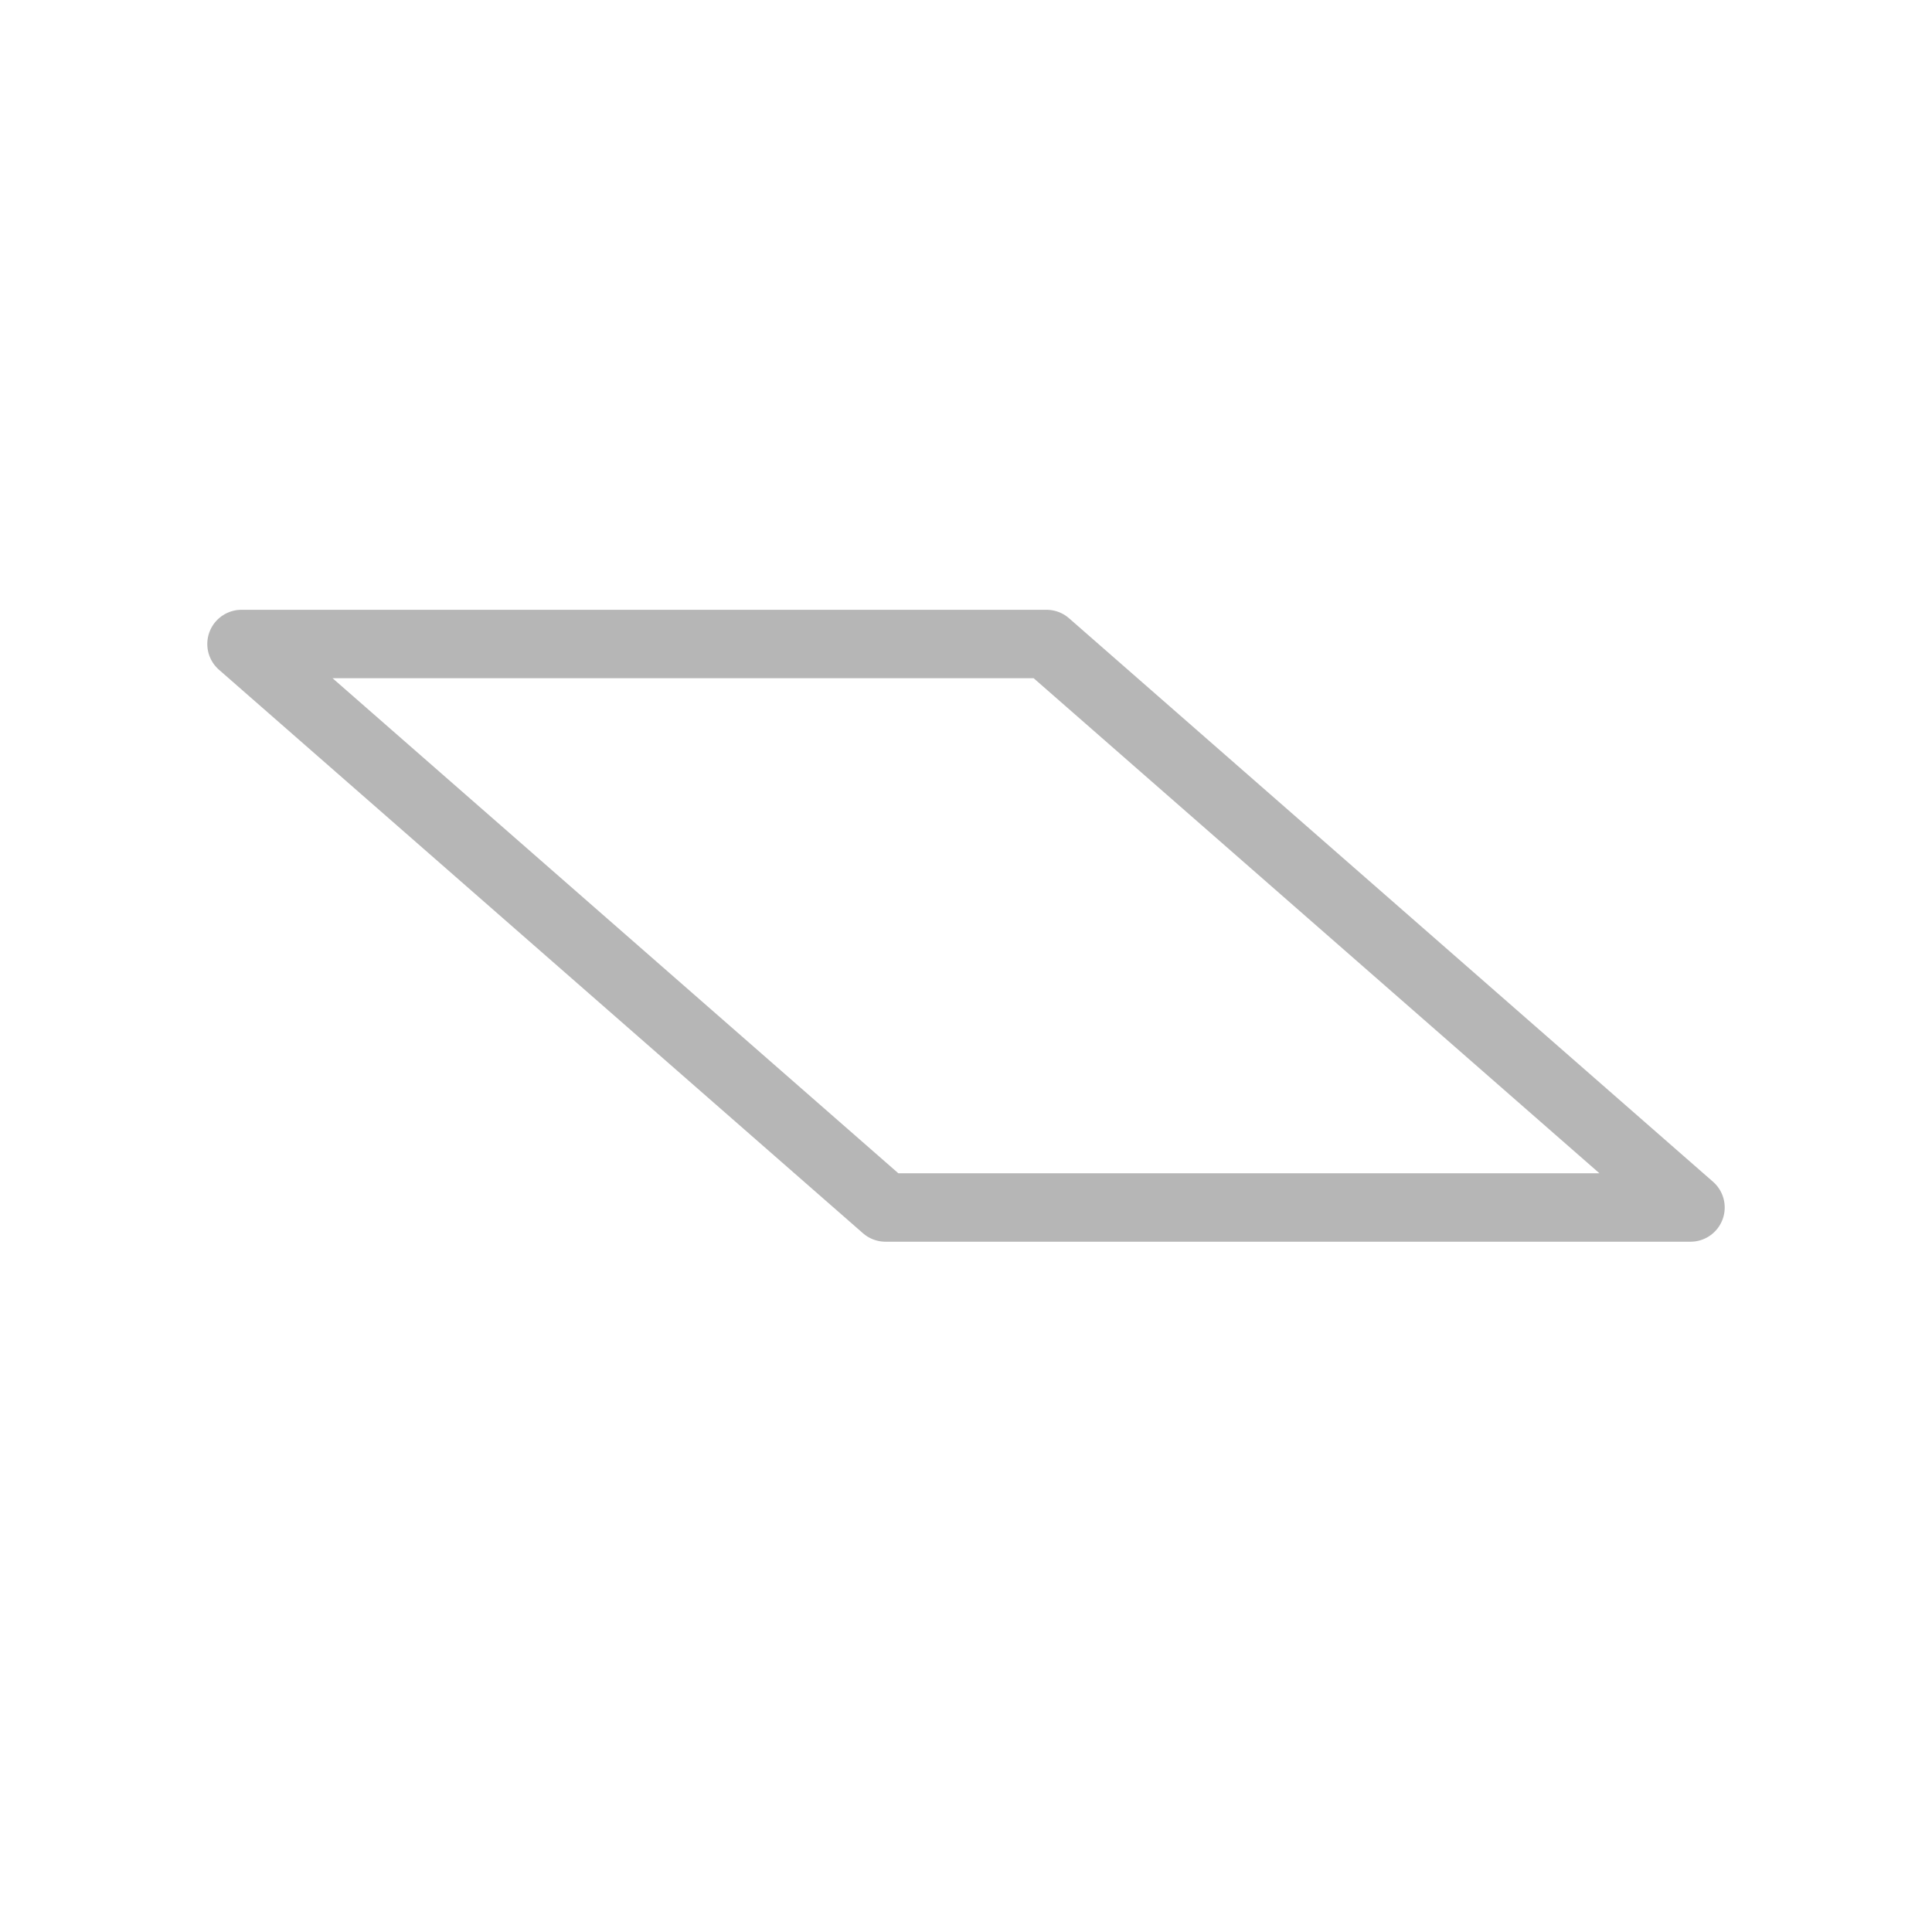
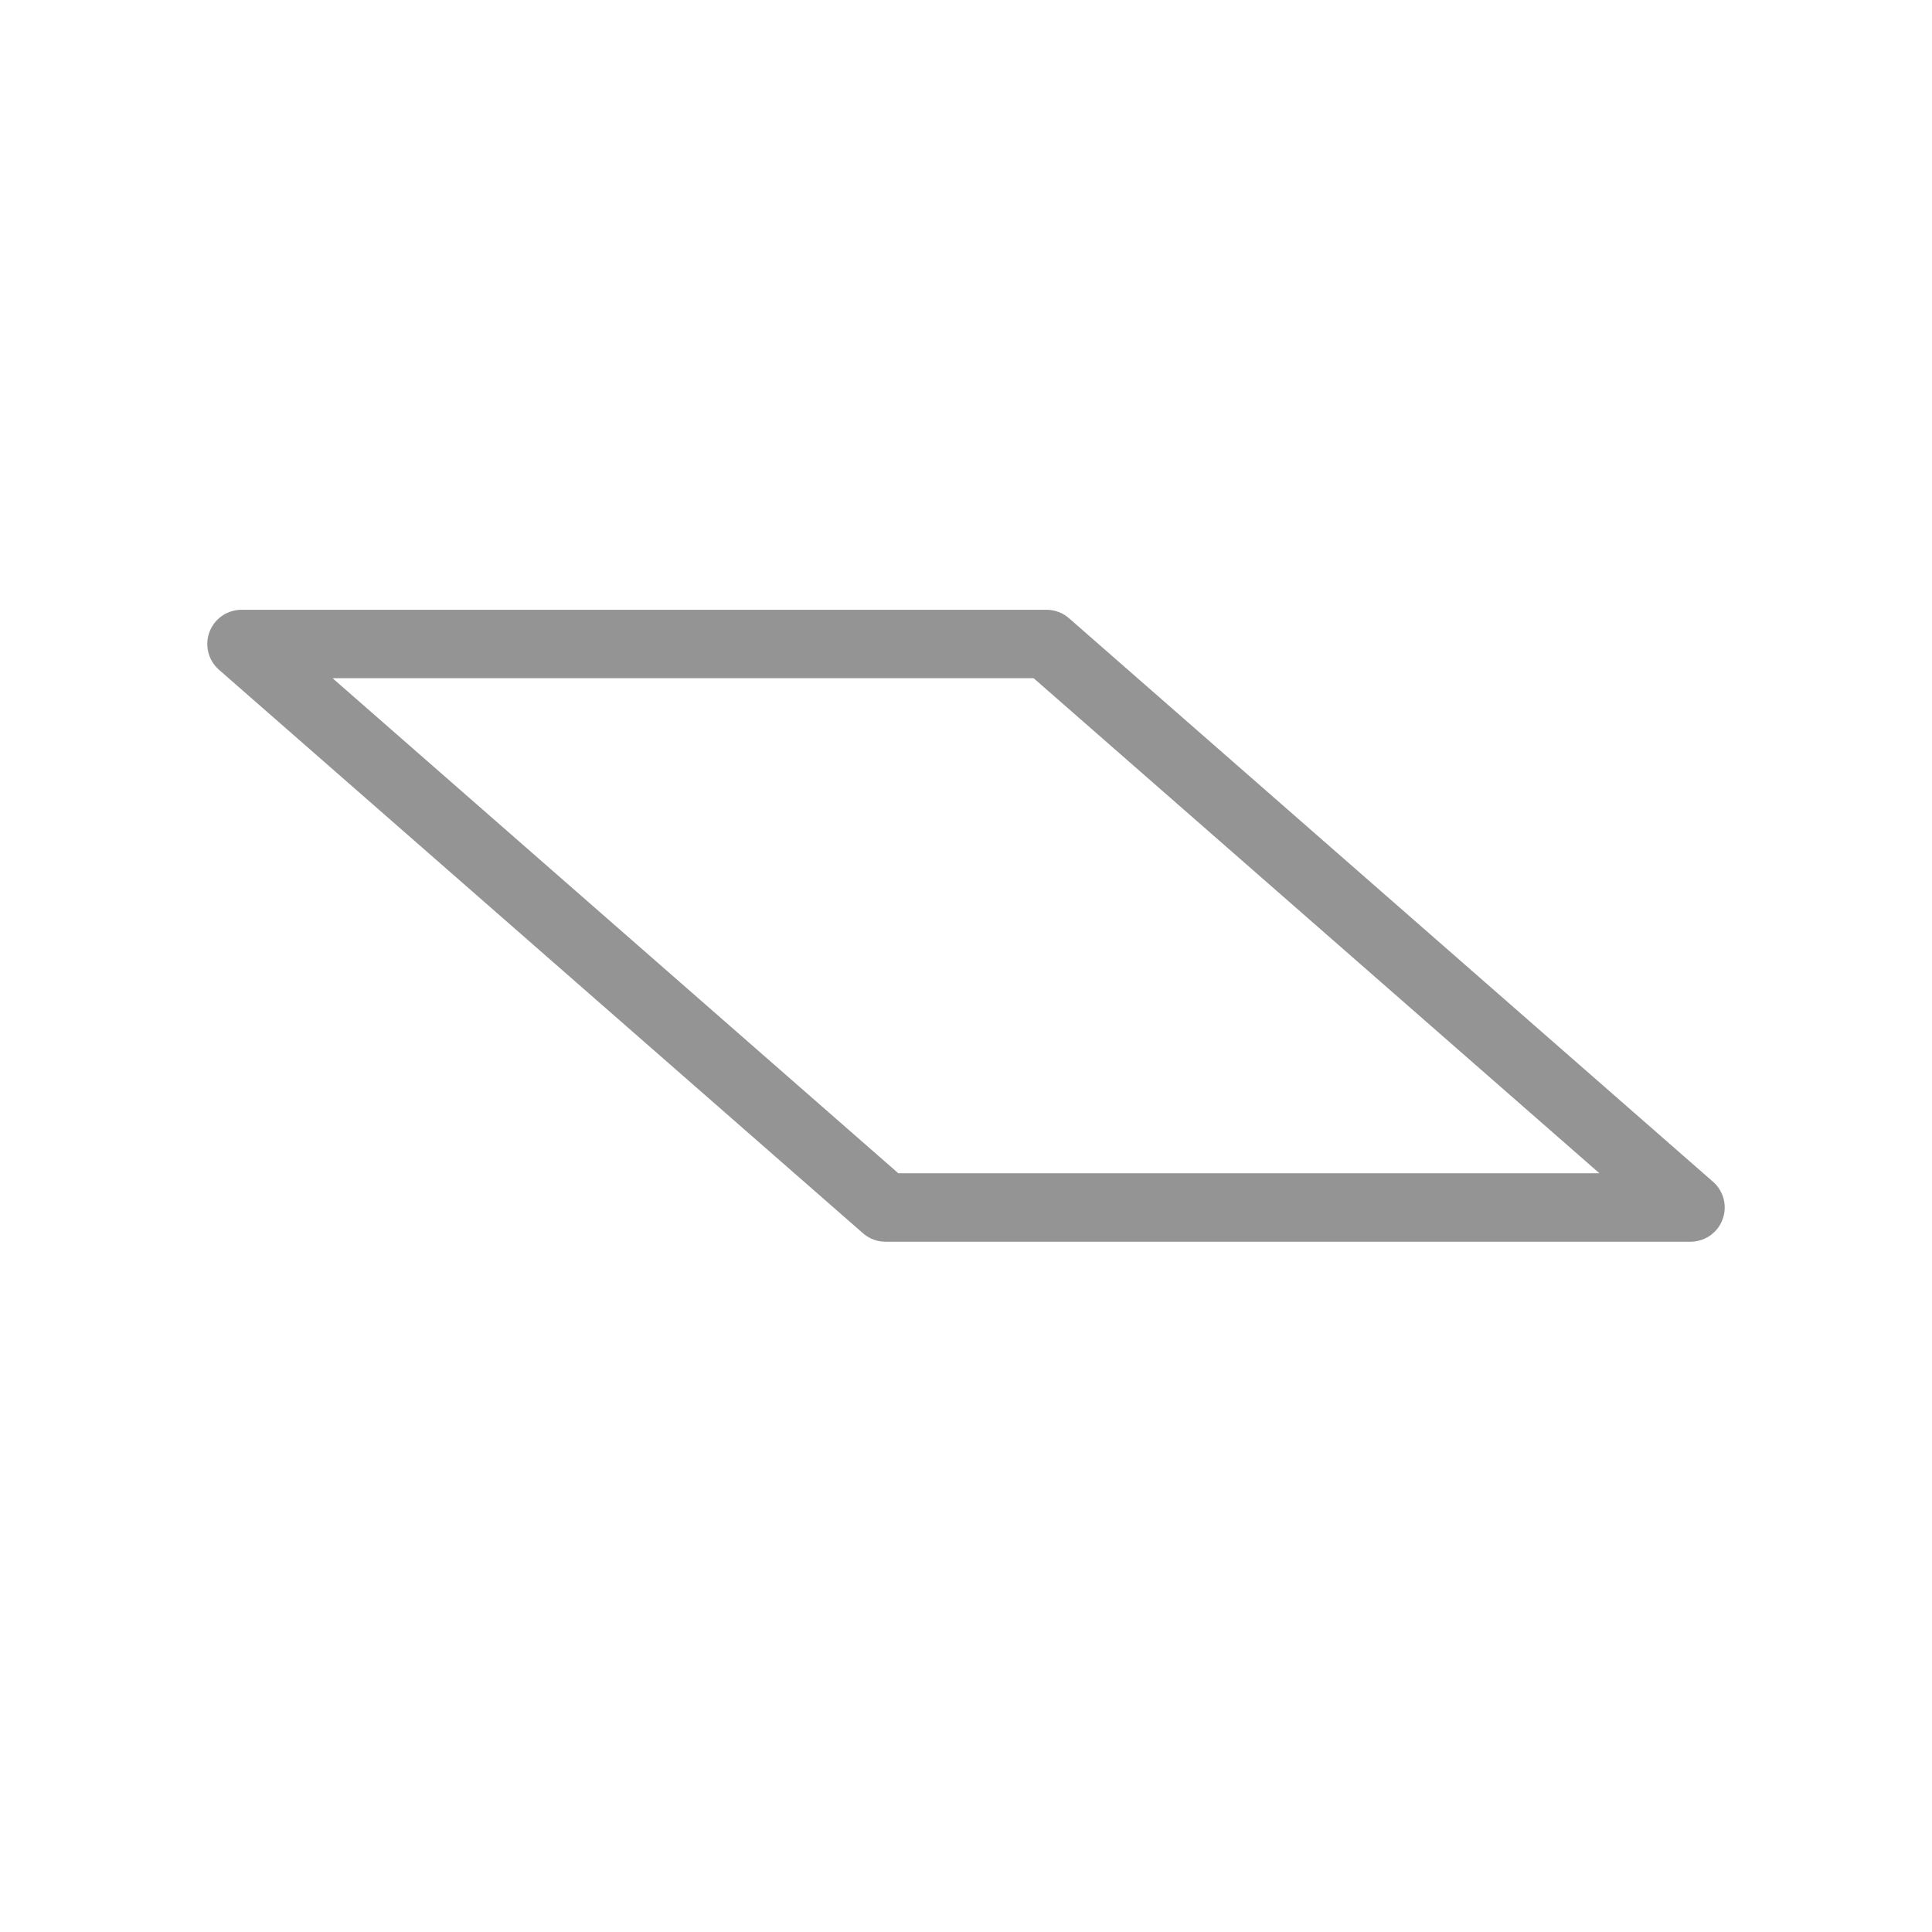
- <svg xmlns="http://www.w3.org/2000/svg" width="24" height="24" viewBox="0 0 24 24" fill="none" stroke="#b6b6b6" stroke-width="0.85" stroke-linecap="round" stroke-linejoin="round">
+ <svg xmlns="http://www.w3.org/2000/svg" width="24" height="24" viewBox="0 0 24 24" fill="none" stroke="#949494" stroke-width="0.85" stroke-linecap="round" stroke-linejoin="round">
  <path d="M3 8 13 8 21 15 11 15Z" />
</svg>
